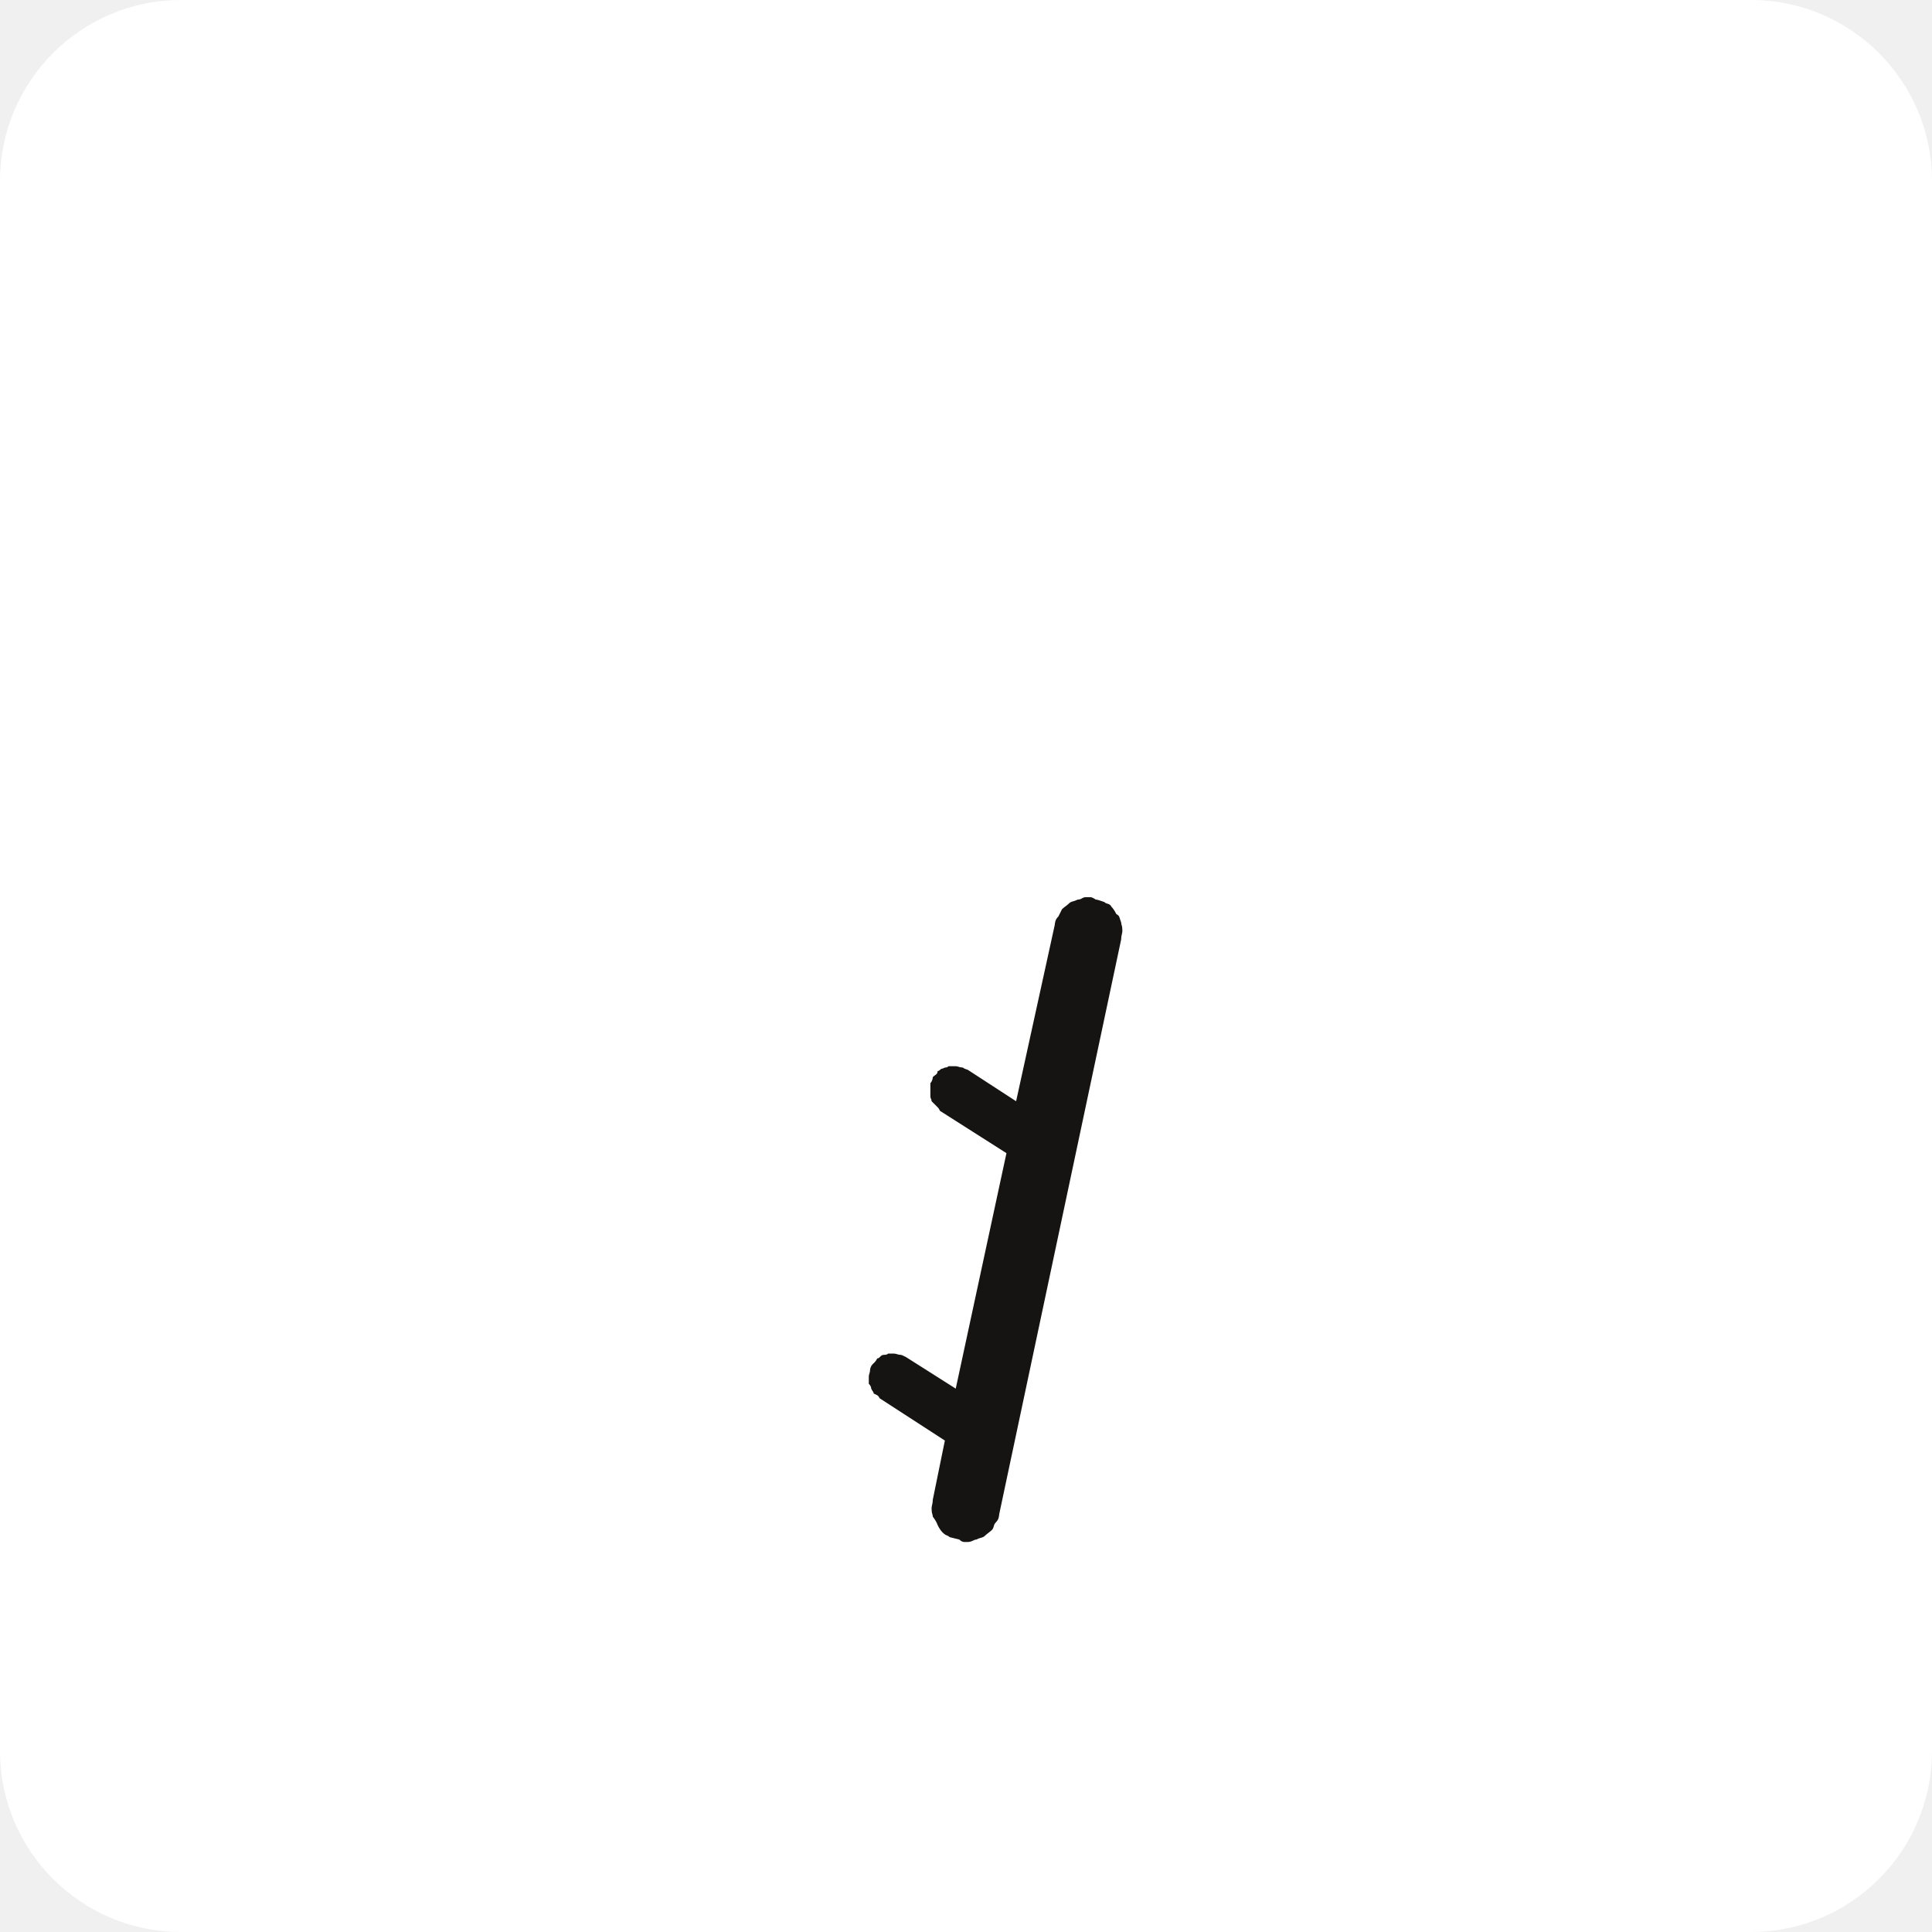
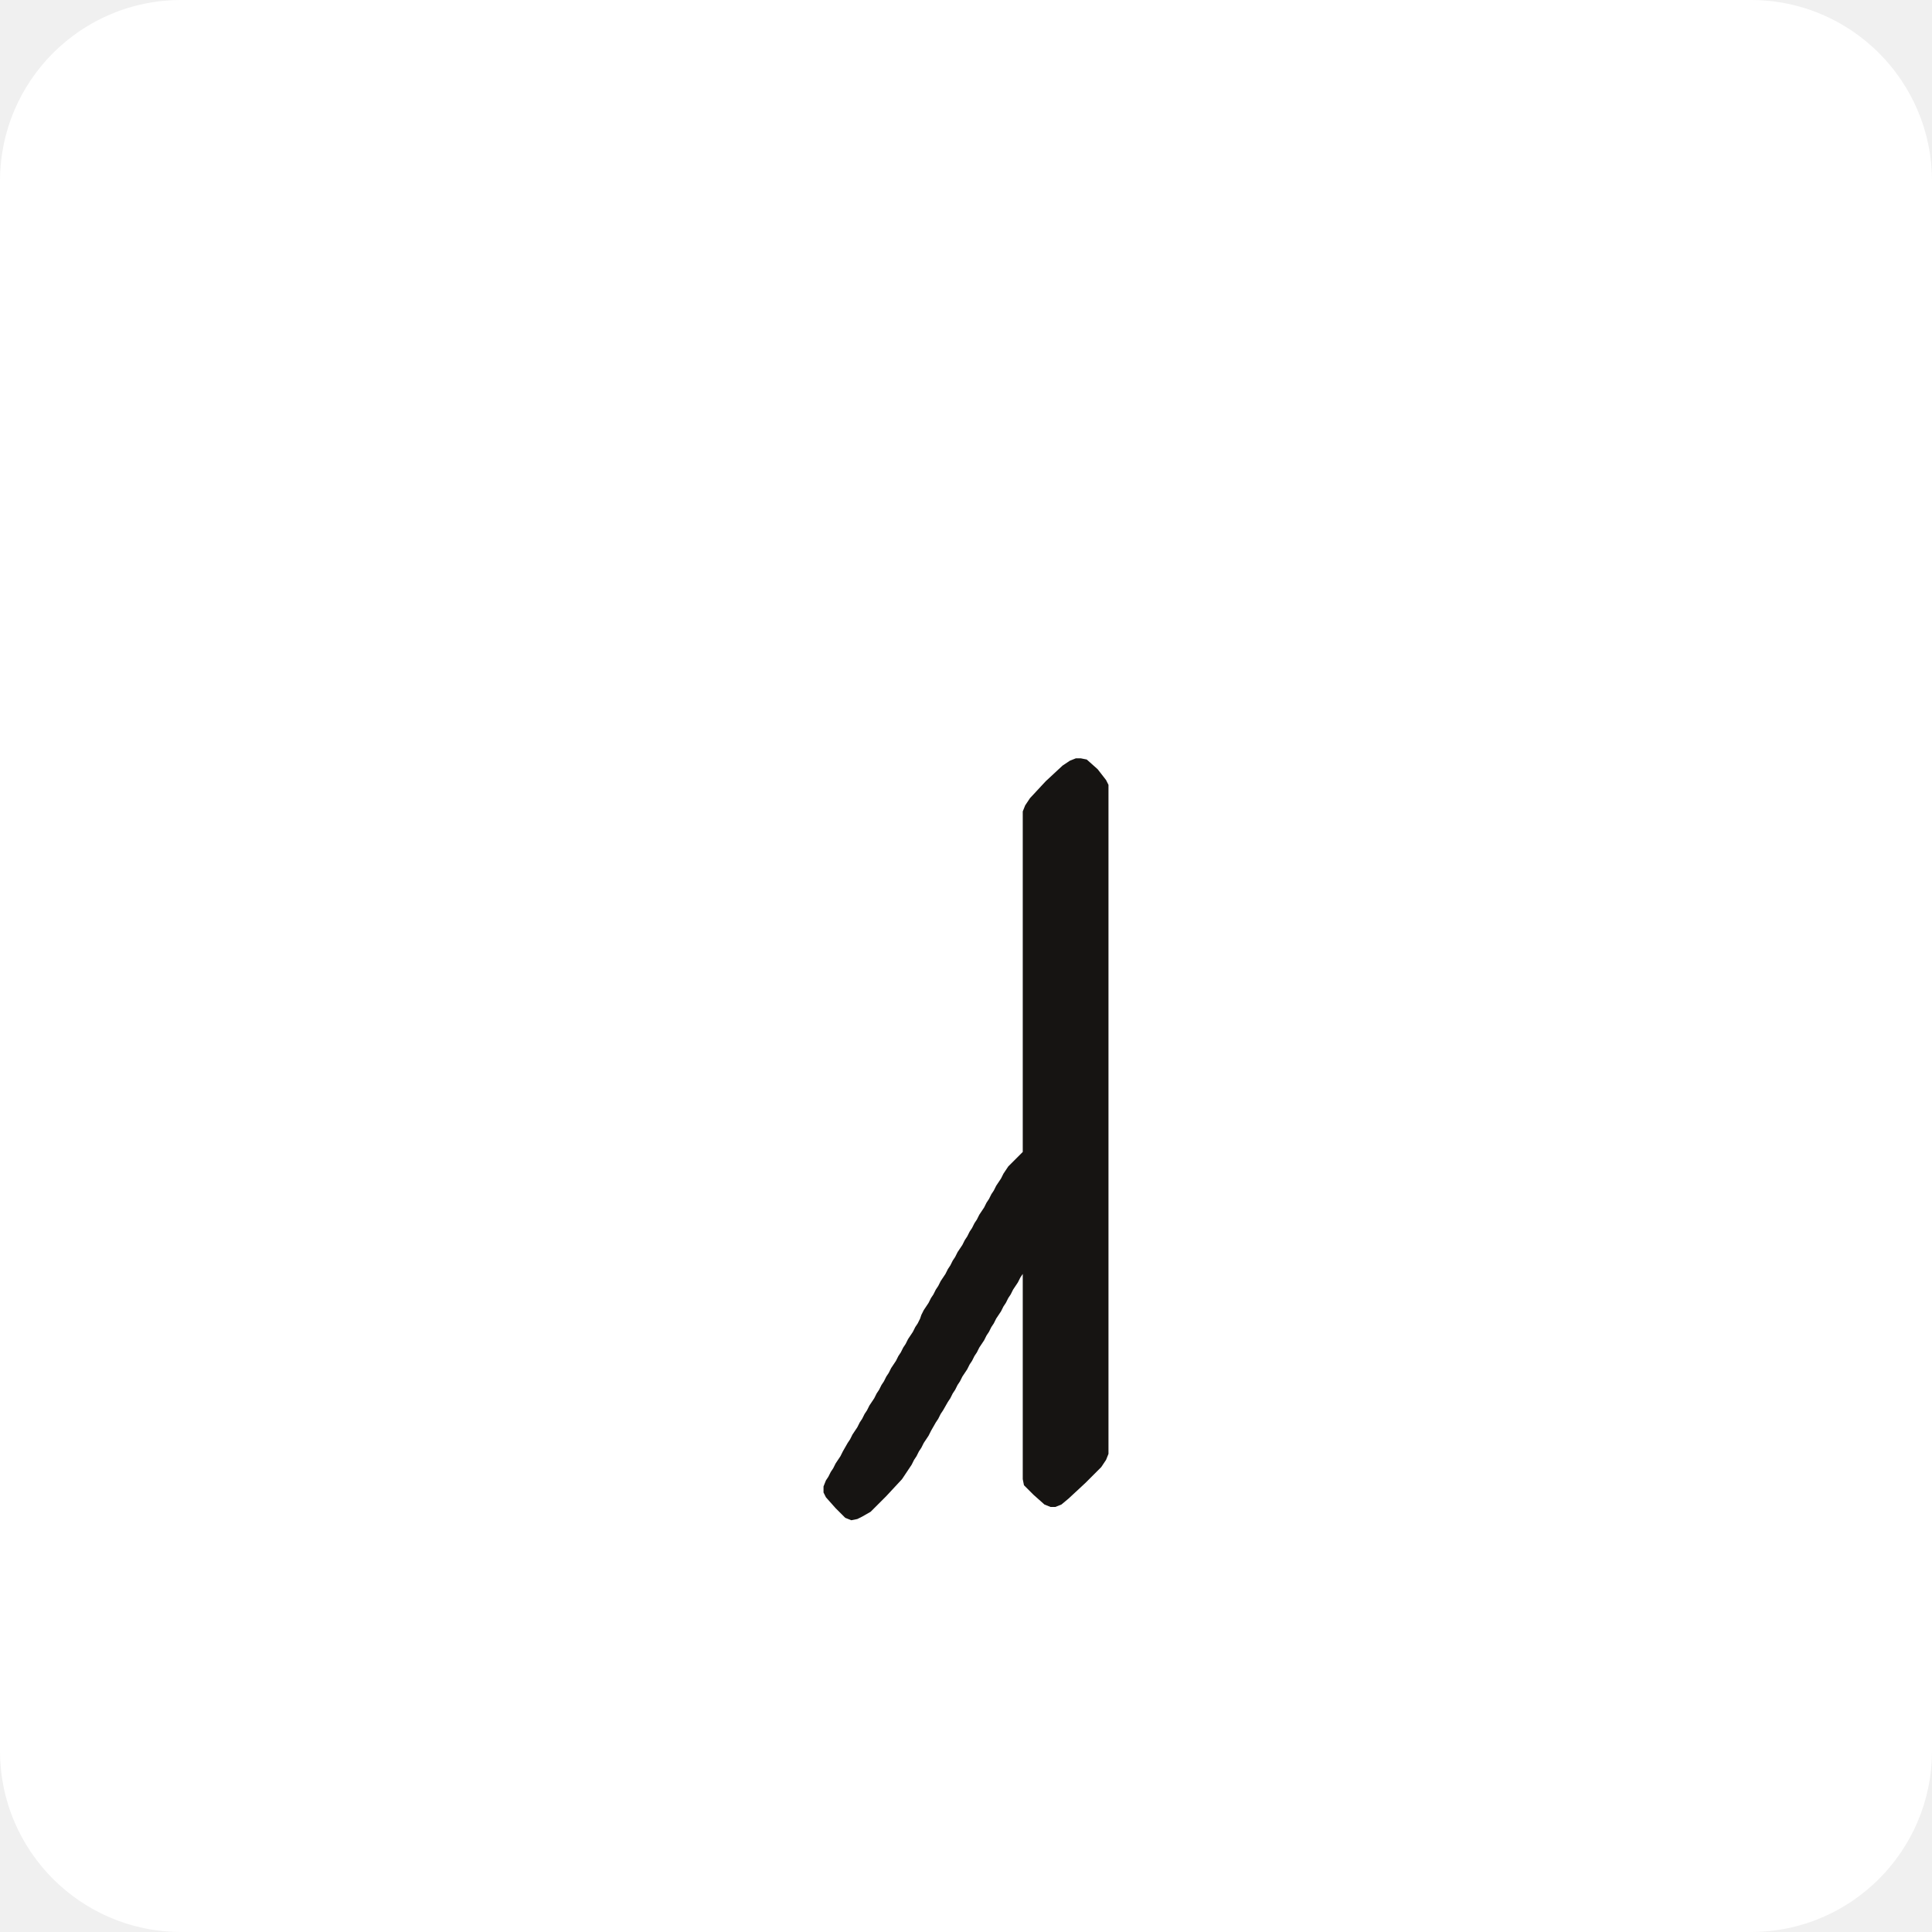
<svg xmlns="http://www.w3.org/2000/svg" width="64" height="64" viewBox="0 0 64 64" role="img" aria-label="U+F0043">
  <rect width="64" height="64" rx="6" fill="#ffffff" />
  <g fill="#161412">
-     <path transform="translate(24.86 49.92) scale(0.04 -0.04)" d="M206 -6Q206 -7 205.5 -9.0Q205 -11 203 -13Q202 -14 201.5 -16.0Q201 -18 200 -19Q199 -20 197.0 -21.5Q195 -23 194 -24Q193 -25 191.0 -25.5Q189 -26 187 -27Q186 -27 184.0 -28.0Q182 -29 180 -29Q179 -29 177.0 -29.0Q175 -29 173 -27Q169 -26 165 -25Q164 -24 162.5 -23.5Q161 -23 159 -21Q158 -20 157.0 -18.5Q156 -17 155 -15Q154 -12 151 -8Q151 -7 150.5 -5.5Q150 -4 150 -1Q150 0 150.5 2.0Q151 4 151 6L161 55L107 90Q106 92 105.0 92.5Q104 93 102 94Q102 95 101.5 95.5Q101 96 100 98Q100 99 99.5 100.0Q99 101 98 102Q98 105 98.0 106.0Q98 107 98 108Q98 109 98.5 110.5Q99 112 99 113Q99 114 99.5 115.5Q100 117 101 118Q102 119 103.0 120.0Q104 121 105 123Q106 123 107.0 124.0Q108 125 108 125Q109 126 111.0 126.0Q113 126 114 127Q115 127 116.5 127.0Q118 127 119 127Q120 127 121.5 126.5Q123 126 124 126Q125 126 126.0 125.5Q127 125 129 124L170 98L212 293L157 328Q156 330 155.5 330.5Q155 331 154 332Q152 334 150 336Q150 337 149.5 338.0Q149 339 149 340Q149 343 149.0 344.0Q149 345 149 346Q149 347 149.0 348.5Q149 350 149 351Q150 352 150.5 353.5Q151 355 151 356Q152 357 153.5 358.0Q155 359 155 361Q156 361 157.0 362.0Q158 363 159 363Q161 364 162.0 364.0Q163 364 164 365Q165 365 166.5 365.0Q168 365 170 365Q171 365 172.5 364.5Q174 364 175 364Q176 364 176.5 363.5Q177 363 180 362L220 336L252 482Q252 483 252.5 485.0Q253 487 255 489Q256 491 258 495Q259 496 261.0 497.5Q263 499 264 500Q265 501 267.0 501.5Q269 502 271 503Q273 503 274.5 504.0Q276 505 278 505Q280 505 281.5 505.0Q283 505 286 503Q287 503 288.5 502.5Q290 502 293 501Q294 500 296.0 499.5Q298 499 299 497Q301 495 303 491Q305 490 305.5 488.5Q306 487 307 484Q307 483 307.5 481.5Q308 480 308 477Q308 476 307.5 474.0Q307 472 307 470Z" />
+     <path transform="translate(24.48 49.92) scale(0.04 -0.04)" d="M235 23V193L233 190L231 186L229 183L227 180L225 176L223 173L221 169L219 166L217 162L215 159L213 156L211 152L209 149L207 145L205 142L203 138L201 135L199 132L197 128L195 125L193 121L191 118L189 114L187 111L185 108L183 104L181 101L179 97L177 94L175 90L173 87L169 80L167 77L165 73L163 70L159 63L157 59L155 56L153 53L151 49L149 46L147 42L145 39L143 35L141 32L139 29L135 23L122 9L109 -4L102 -8L98 -10L93 -11L88 -9L80 -1L72 8L70 12V17L72 22L74 25L76 29L78 32L80 36L82 39L84 42L86 46L90 53L92 56L94 60L96 63L98 66L100 70L102 73L104 77L106 80L108 84L110 87L112 90L114 94L116 97L118 101L120 104L122 108L124 111L126 115L130 121L132 125L134 128L136 132L138 135L140 139L142 142L144 145L146 149L148 152L150 156L151 159L153 163L157 169L159 173L161 176L163 180L165 183L167 187L169 190L171 193L173 197L175 200L177 204L179 207L181 211L183 214L185 217L187 221L189 224L191 228L193 231L195 235L197 238L199 242L201 245L203 248L205 252L207 255L209 259L211 262L213 266L215 269L217 272L219 276L223 282L235 294V572V576L237 581L241 587L254 601L268 614L274 618L279 620H283L288 619L297 611L304 602L306 598V49V44L304 39L300 33L287 20L273 7L267 2L262 0H258L253 2L244 10L236 18Z" />
  </g>
</svg>
